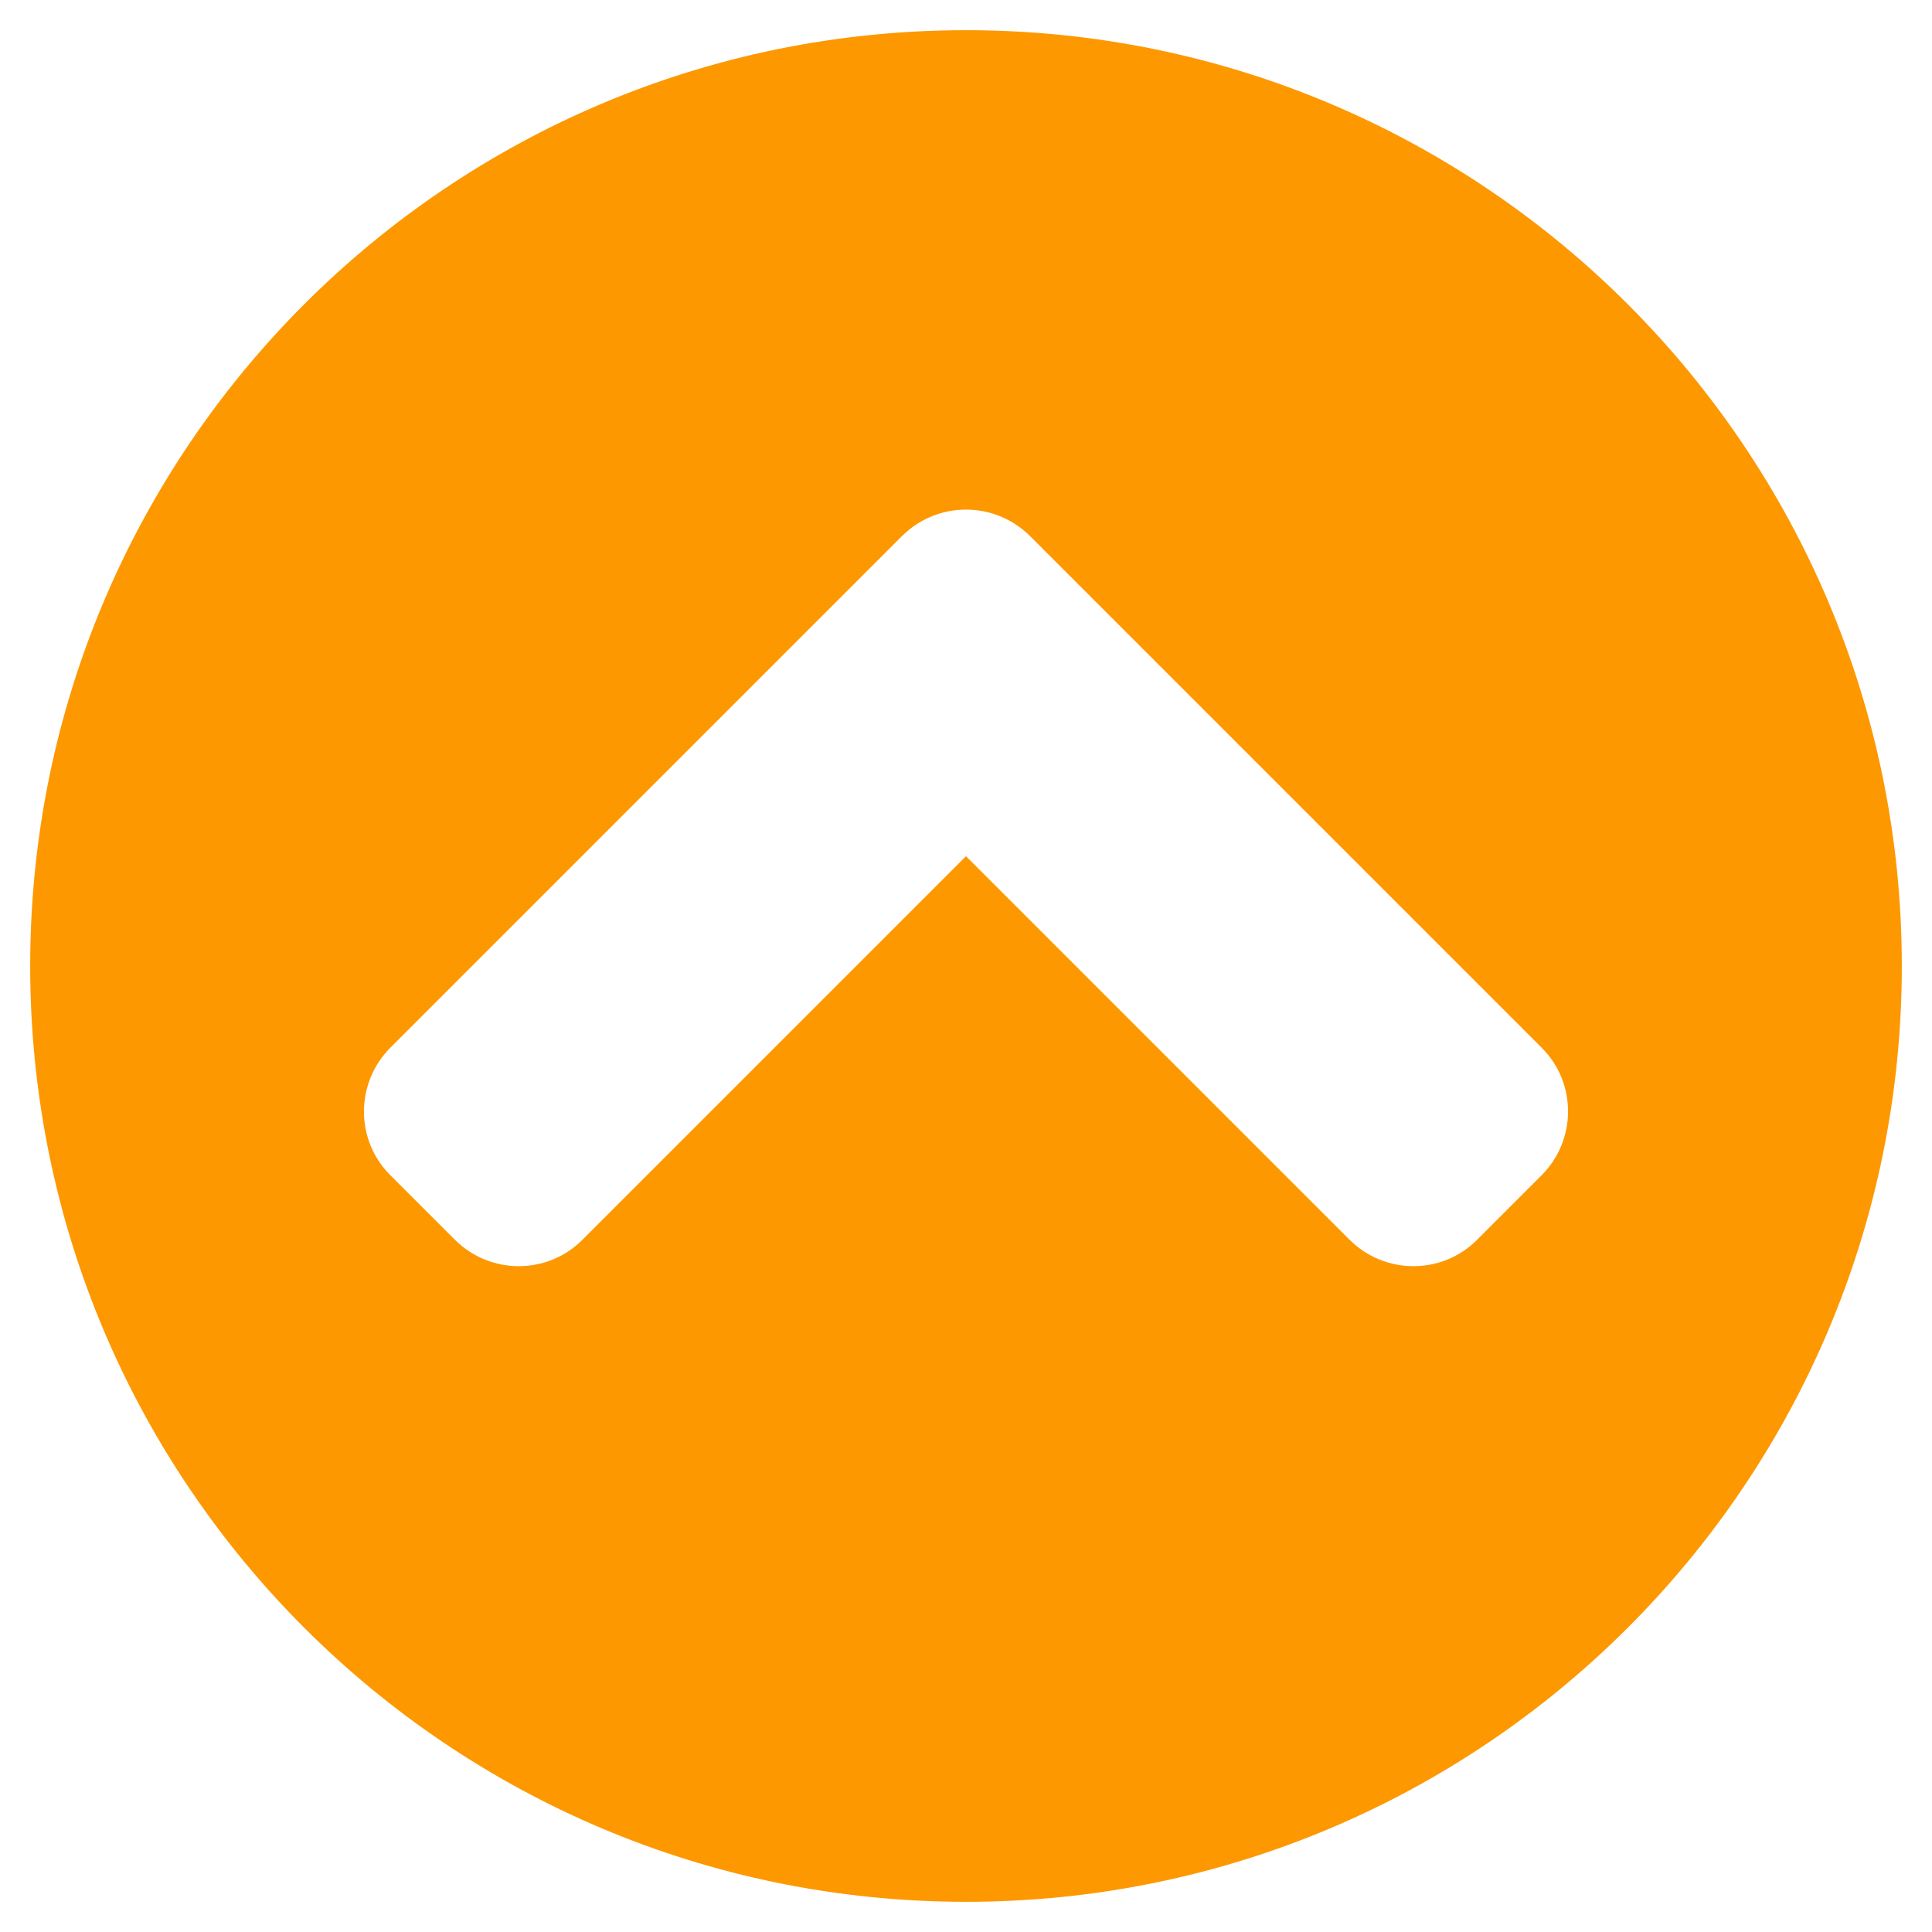
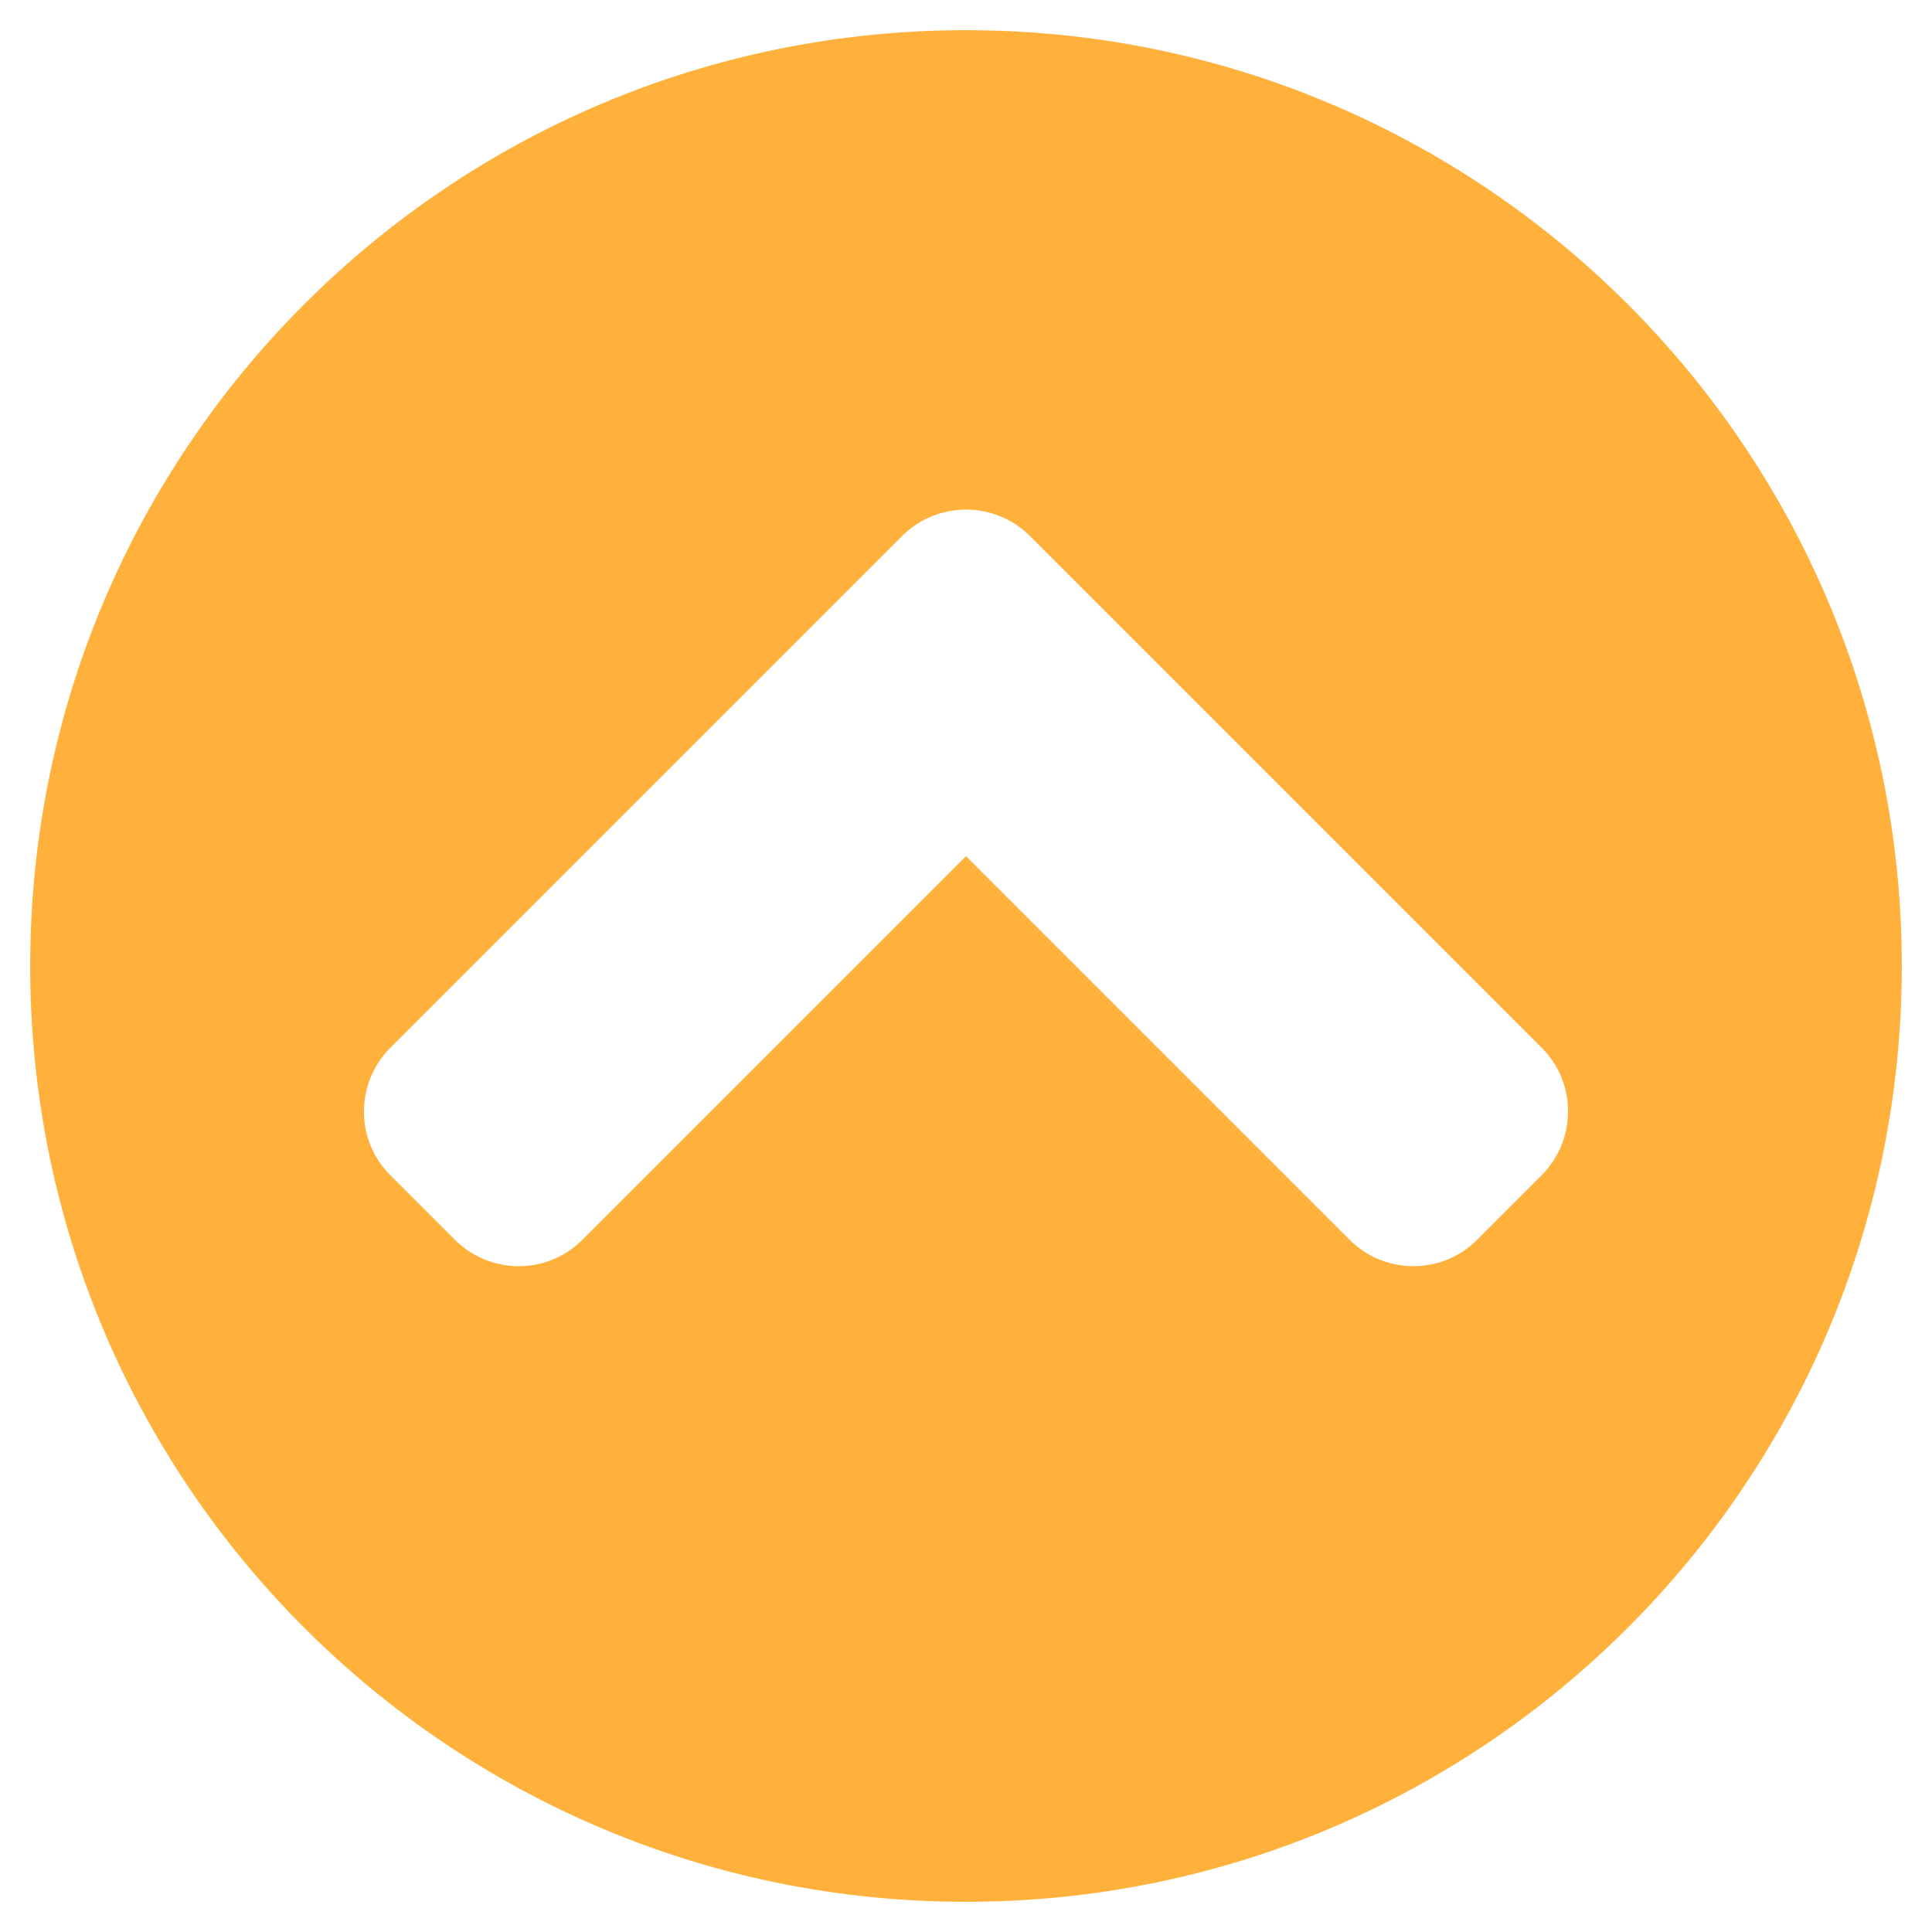
<svg xmlns="http://www.w3.org/2000/svg" aria-hidden="true" data-prefix="fas" data-icon="chevron-circle-up" class="svg-inline--fa fa-chevron-circle-up fa-w-16" viewBox="0 0 512 512">
-   <path fill="#FD9800" d="M8 256C8 119 119 8 256 8s248 111 248 248-111 248-248 248S8 393 8 256zm231-113.9L103.5 277.6c-9.4 9.4-9.4 24.6 0 33.9l17 17c9.4 9.4 24.6 9.4 33.9 0L256 226.9l101.6 101.6c9.4 9.4 24.6 9.4 33.9 0l17-17c9.4-9.4 9.4-24.6 0-33.9L273 142.1c-9.4-9.4-24.6-9.4-34 0z" />
+   <path fill="#ffb13b" d="M8 256C8 119 119 8 256 8s248 111 248 248-111 248-248 248S8 393 8 256zm231-113.9L103.5 277.6c-9.4 9.4-9.4 24.6 0 33.9l17 17c9.4 9.4 24.6 9.4 33.9 0L256 226.9l101.6 101.6c9.4 9.4 24.6 9.4 33.9 0l17-17c9.4-9.4 9.4-24.6 0-33.9L273 142.1c-9.4-9.4-24.6-9.4-34 0z" />
</svg>
